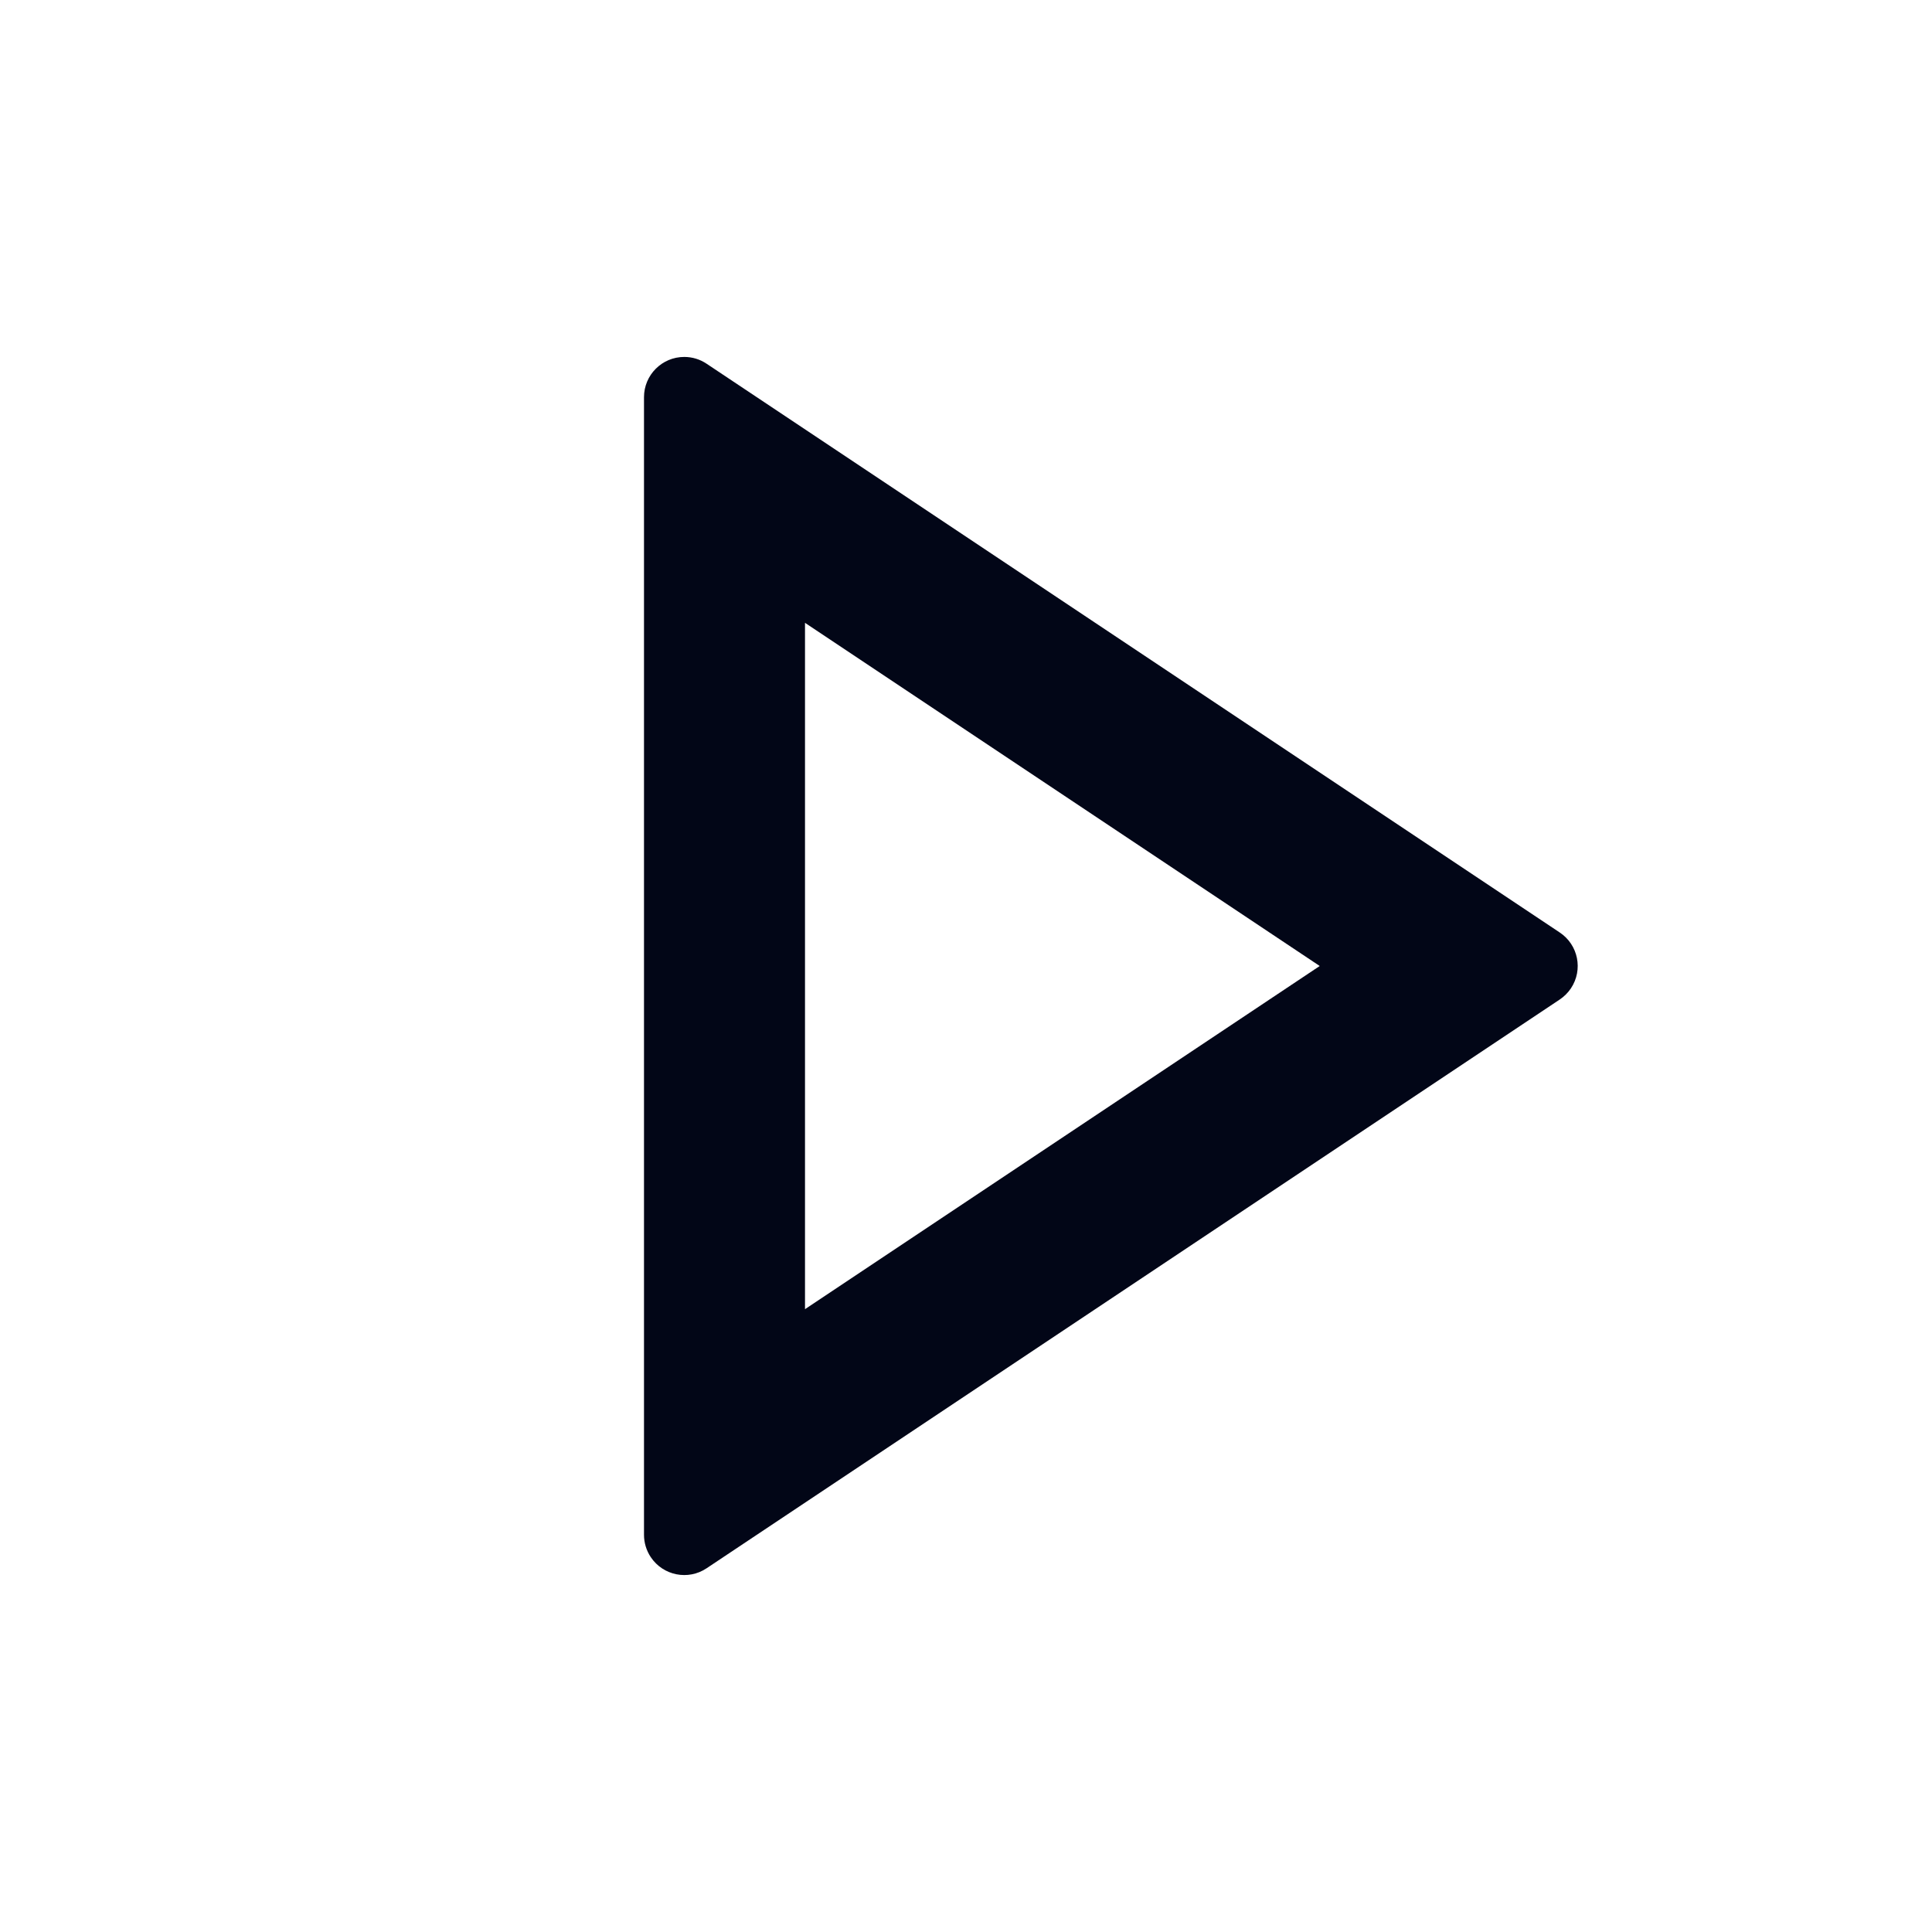
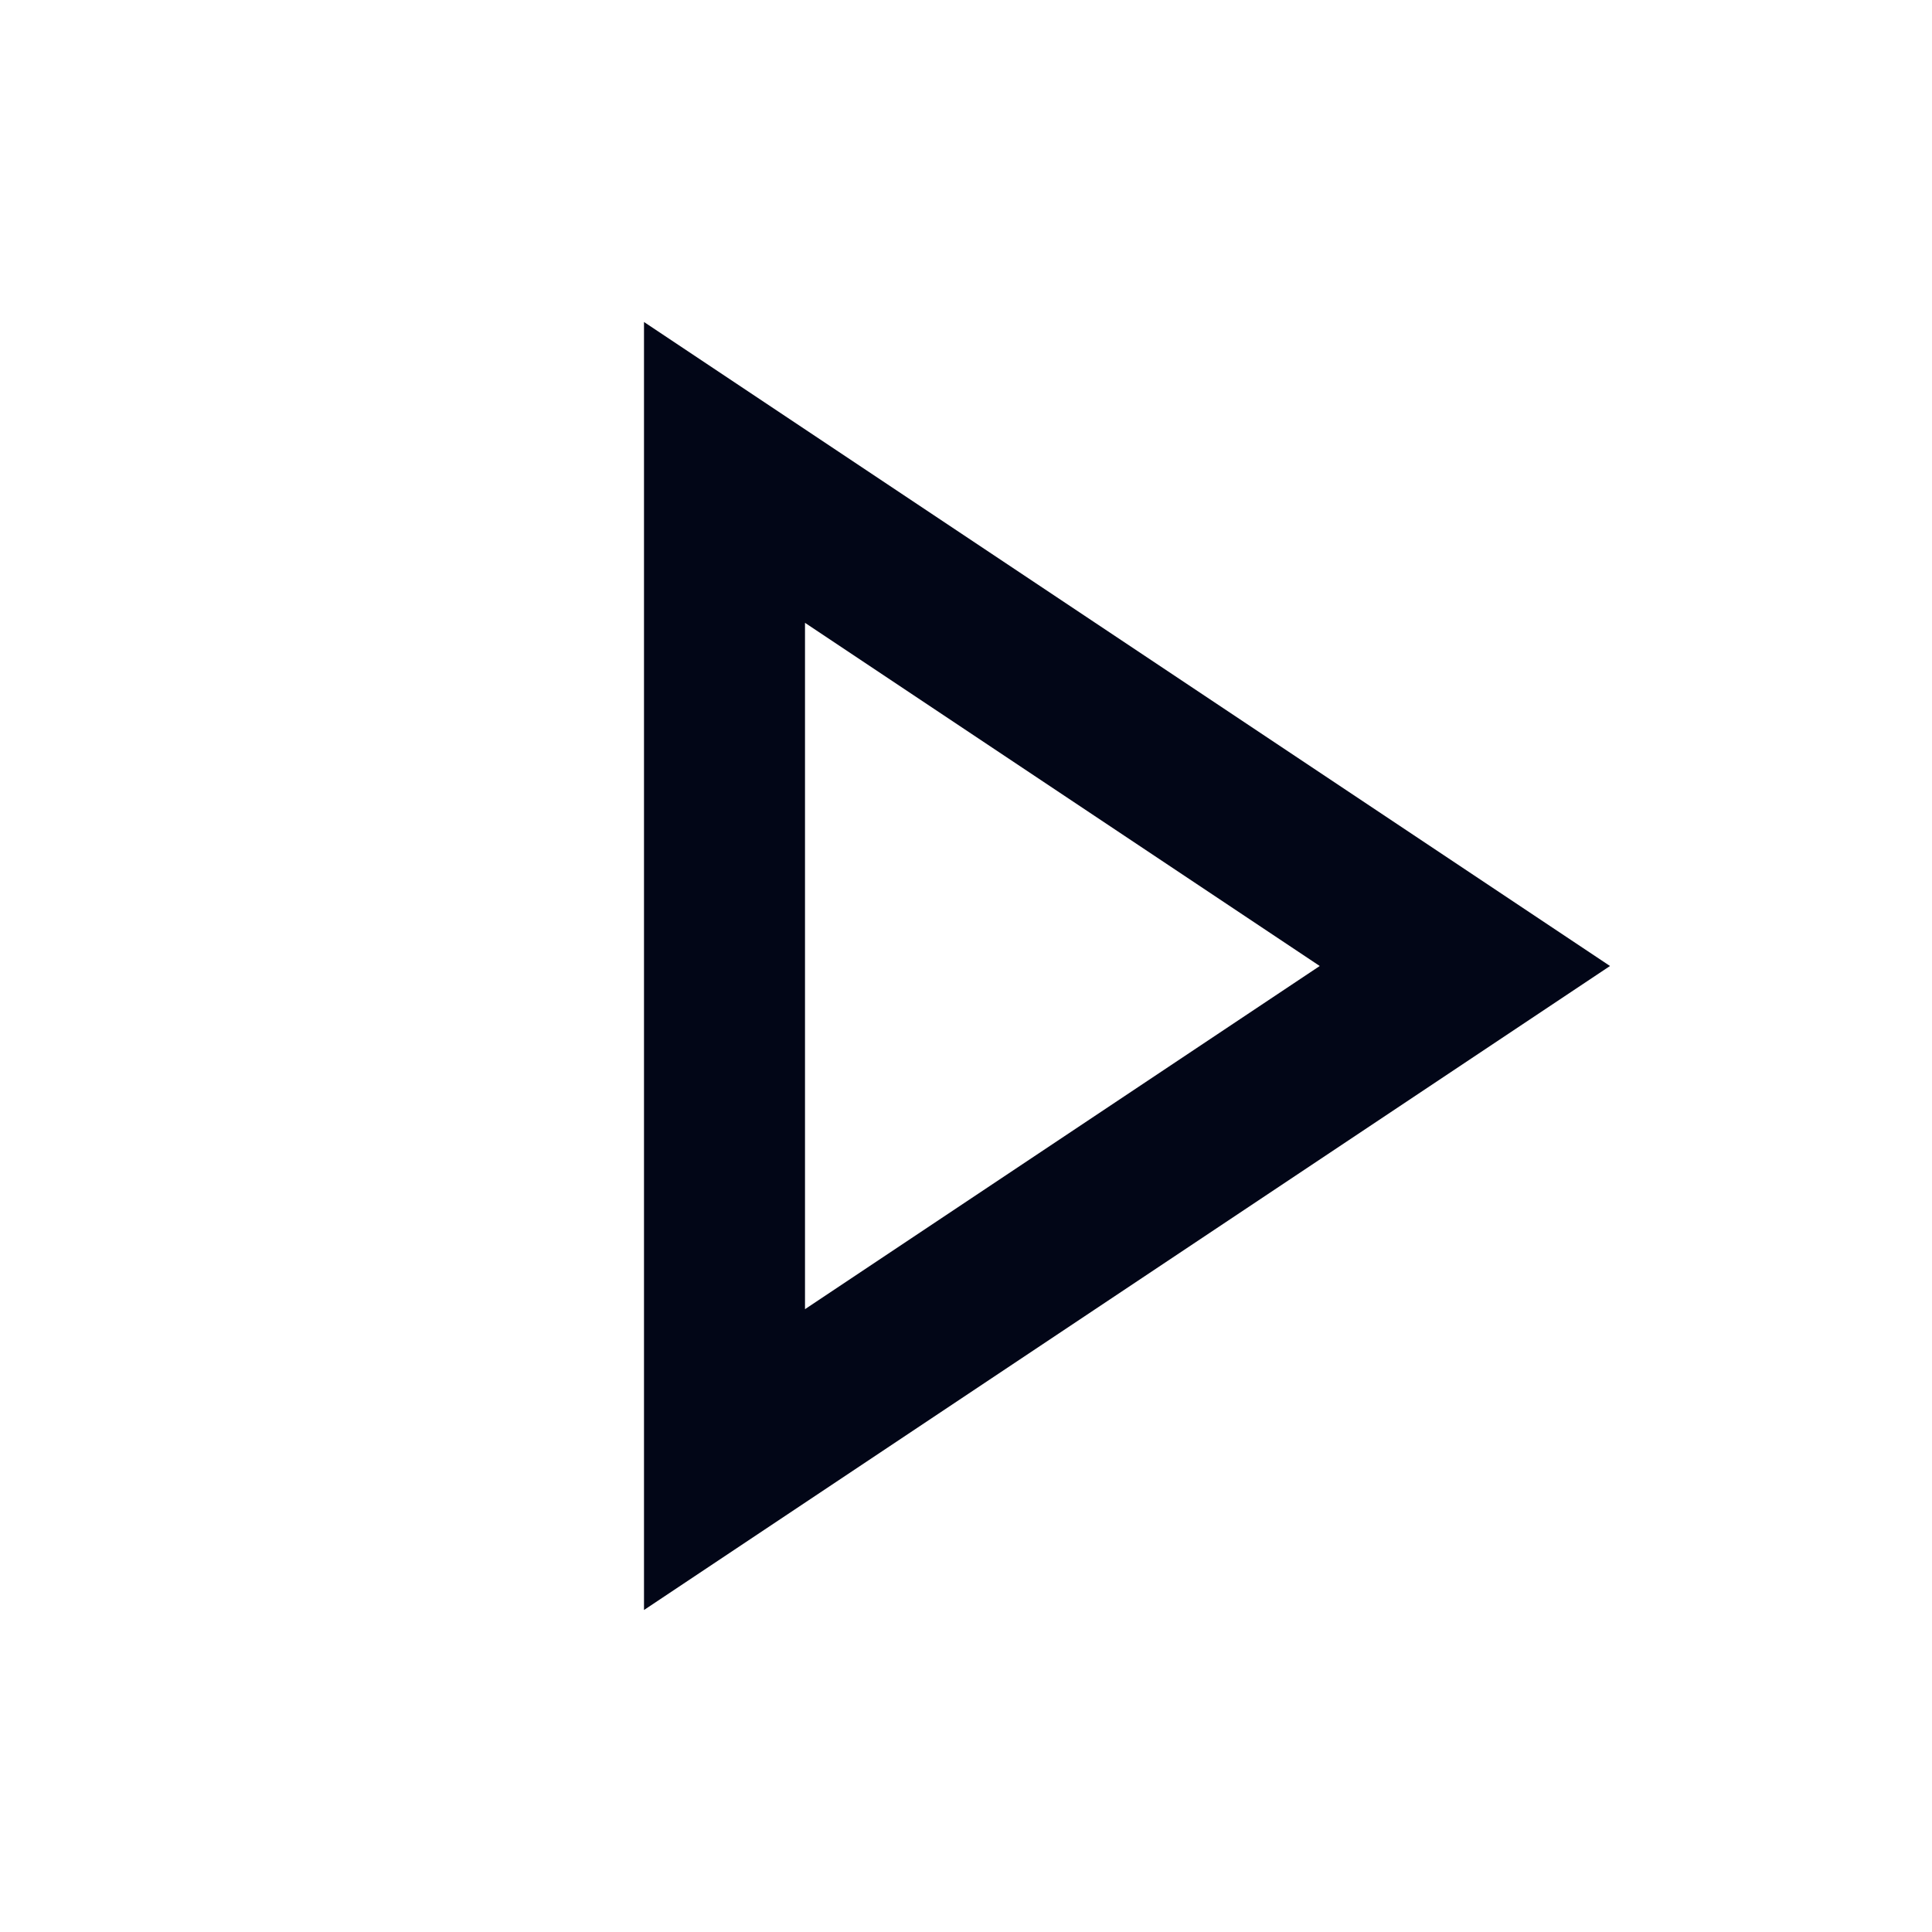
<svg xmlns="http://www.w3.org/2000/svg" width="24" height="24" viewBox="0 0 24 24" fill="none">
-   <path d="M16.394 12L10 7.737V16.263L16.394 12ZM19.376 12.416L8.777 19.482C8.548 19.635 8.237 19.573 8.084 19.343C8.029 19.261 8 19.164 8 19.066V4.934C8 4.658 8.224 4.434 8.5 4.434C8.599 4.434 8.695 4.463 8.777 4.518L19.376 11.584C19.606 11.737 19.668 12.047 19.515 12.277C19.478 12.332 19.431 12.379 19.376 12.416Z" fill="#020617" />
+   <path fill-rule="evenodd" clip-rule="evenodd" d="M20 12L8 4L8 20L20 12ZM16.394 12L10 7.737L10 16.263L16.394 12Z" fill="#020617" />
</svg>
